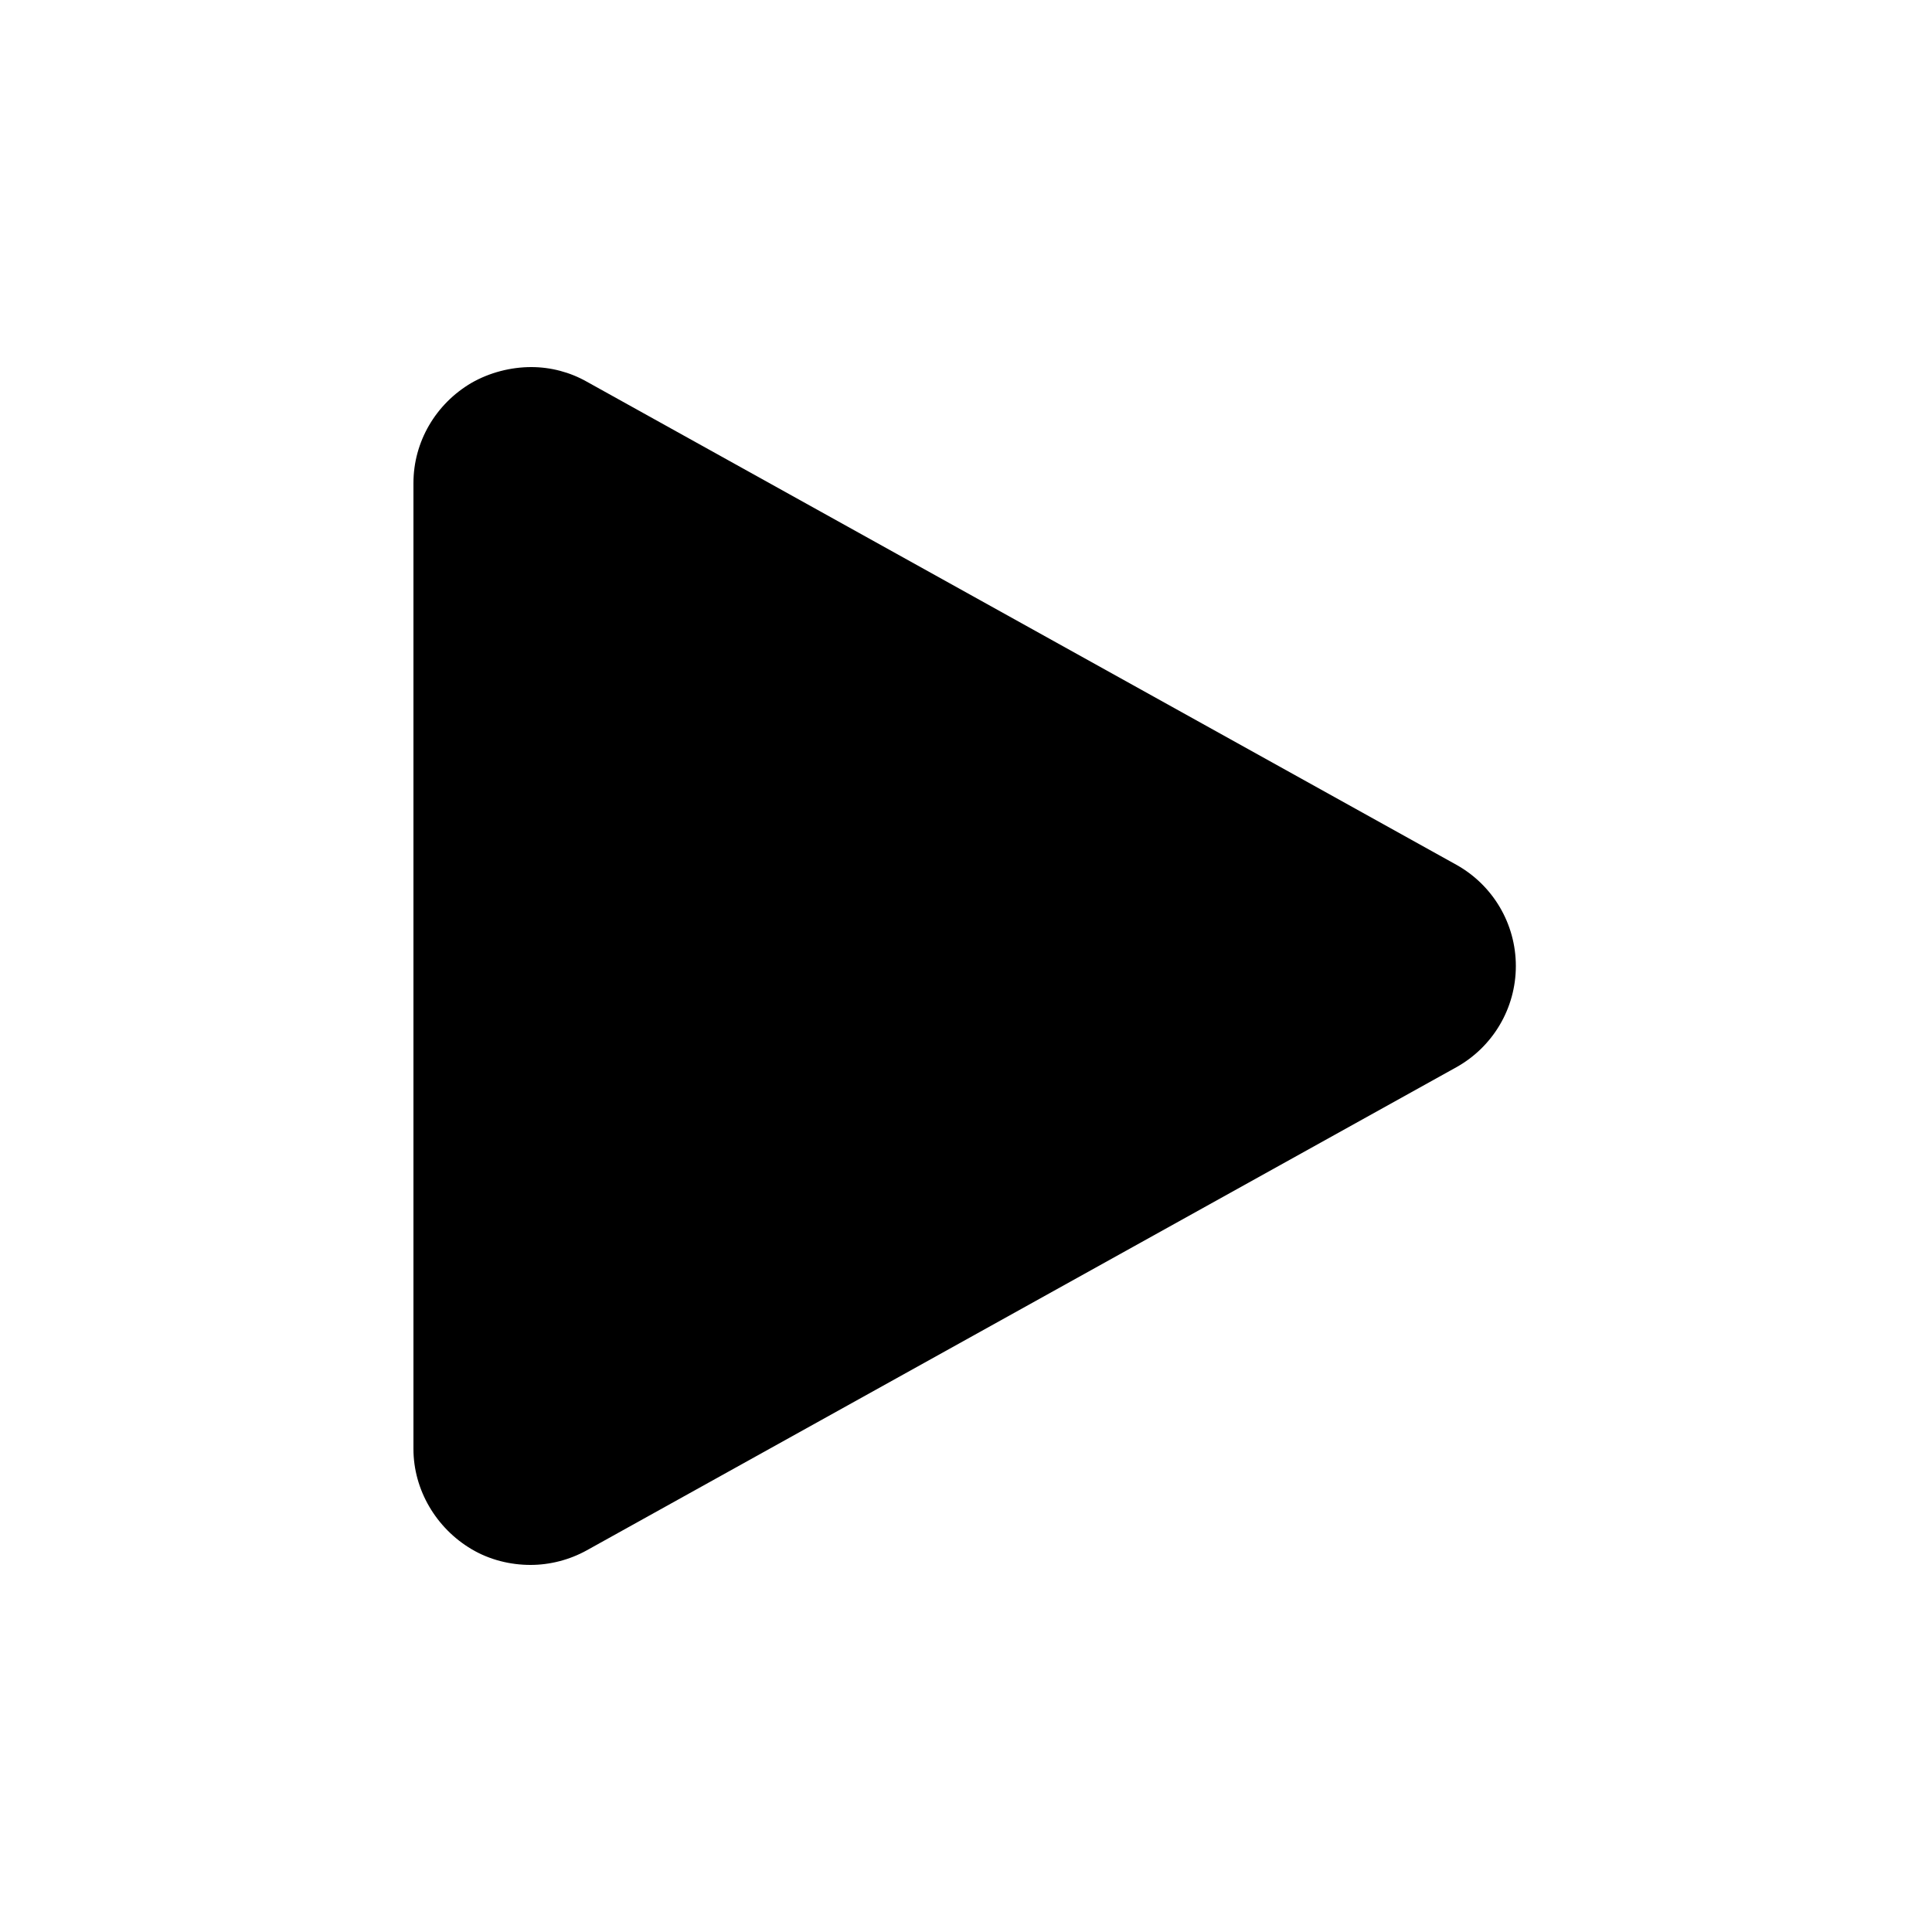
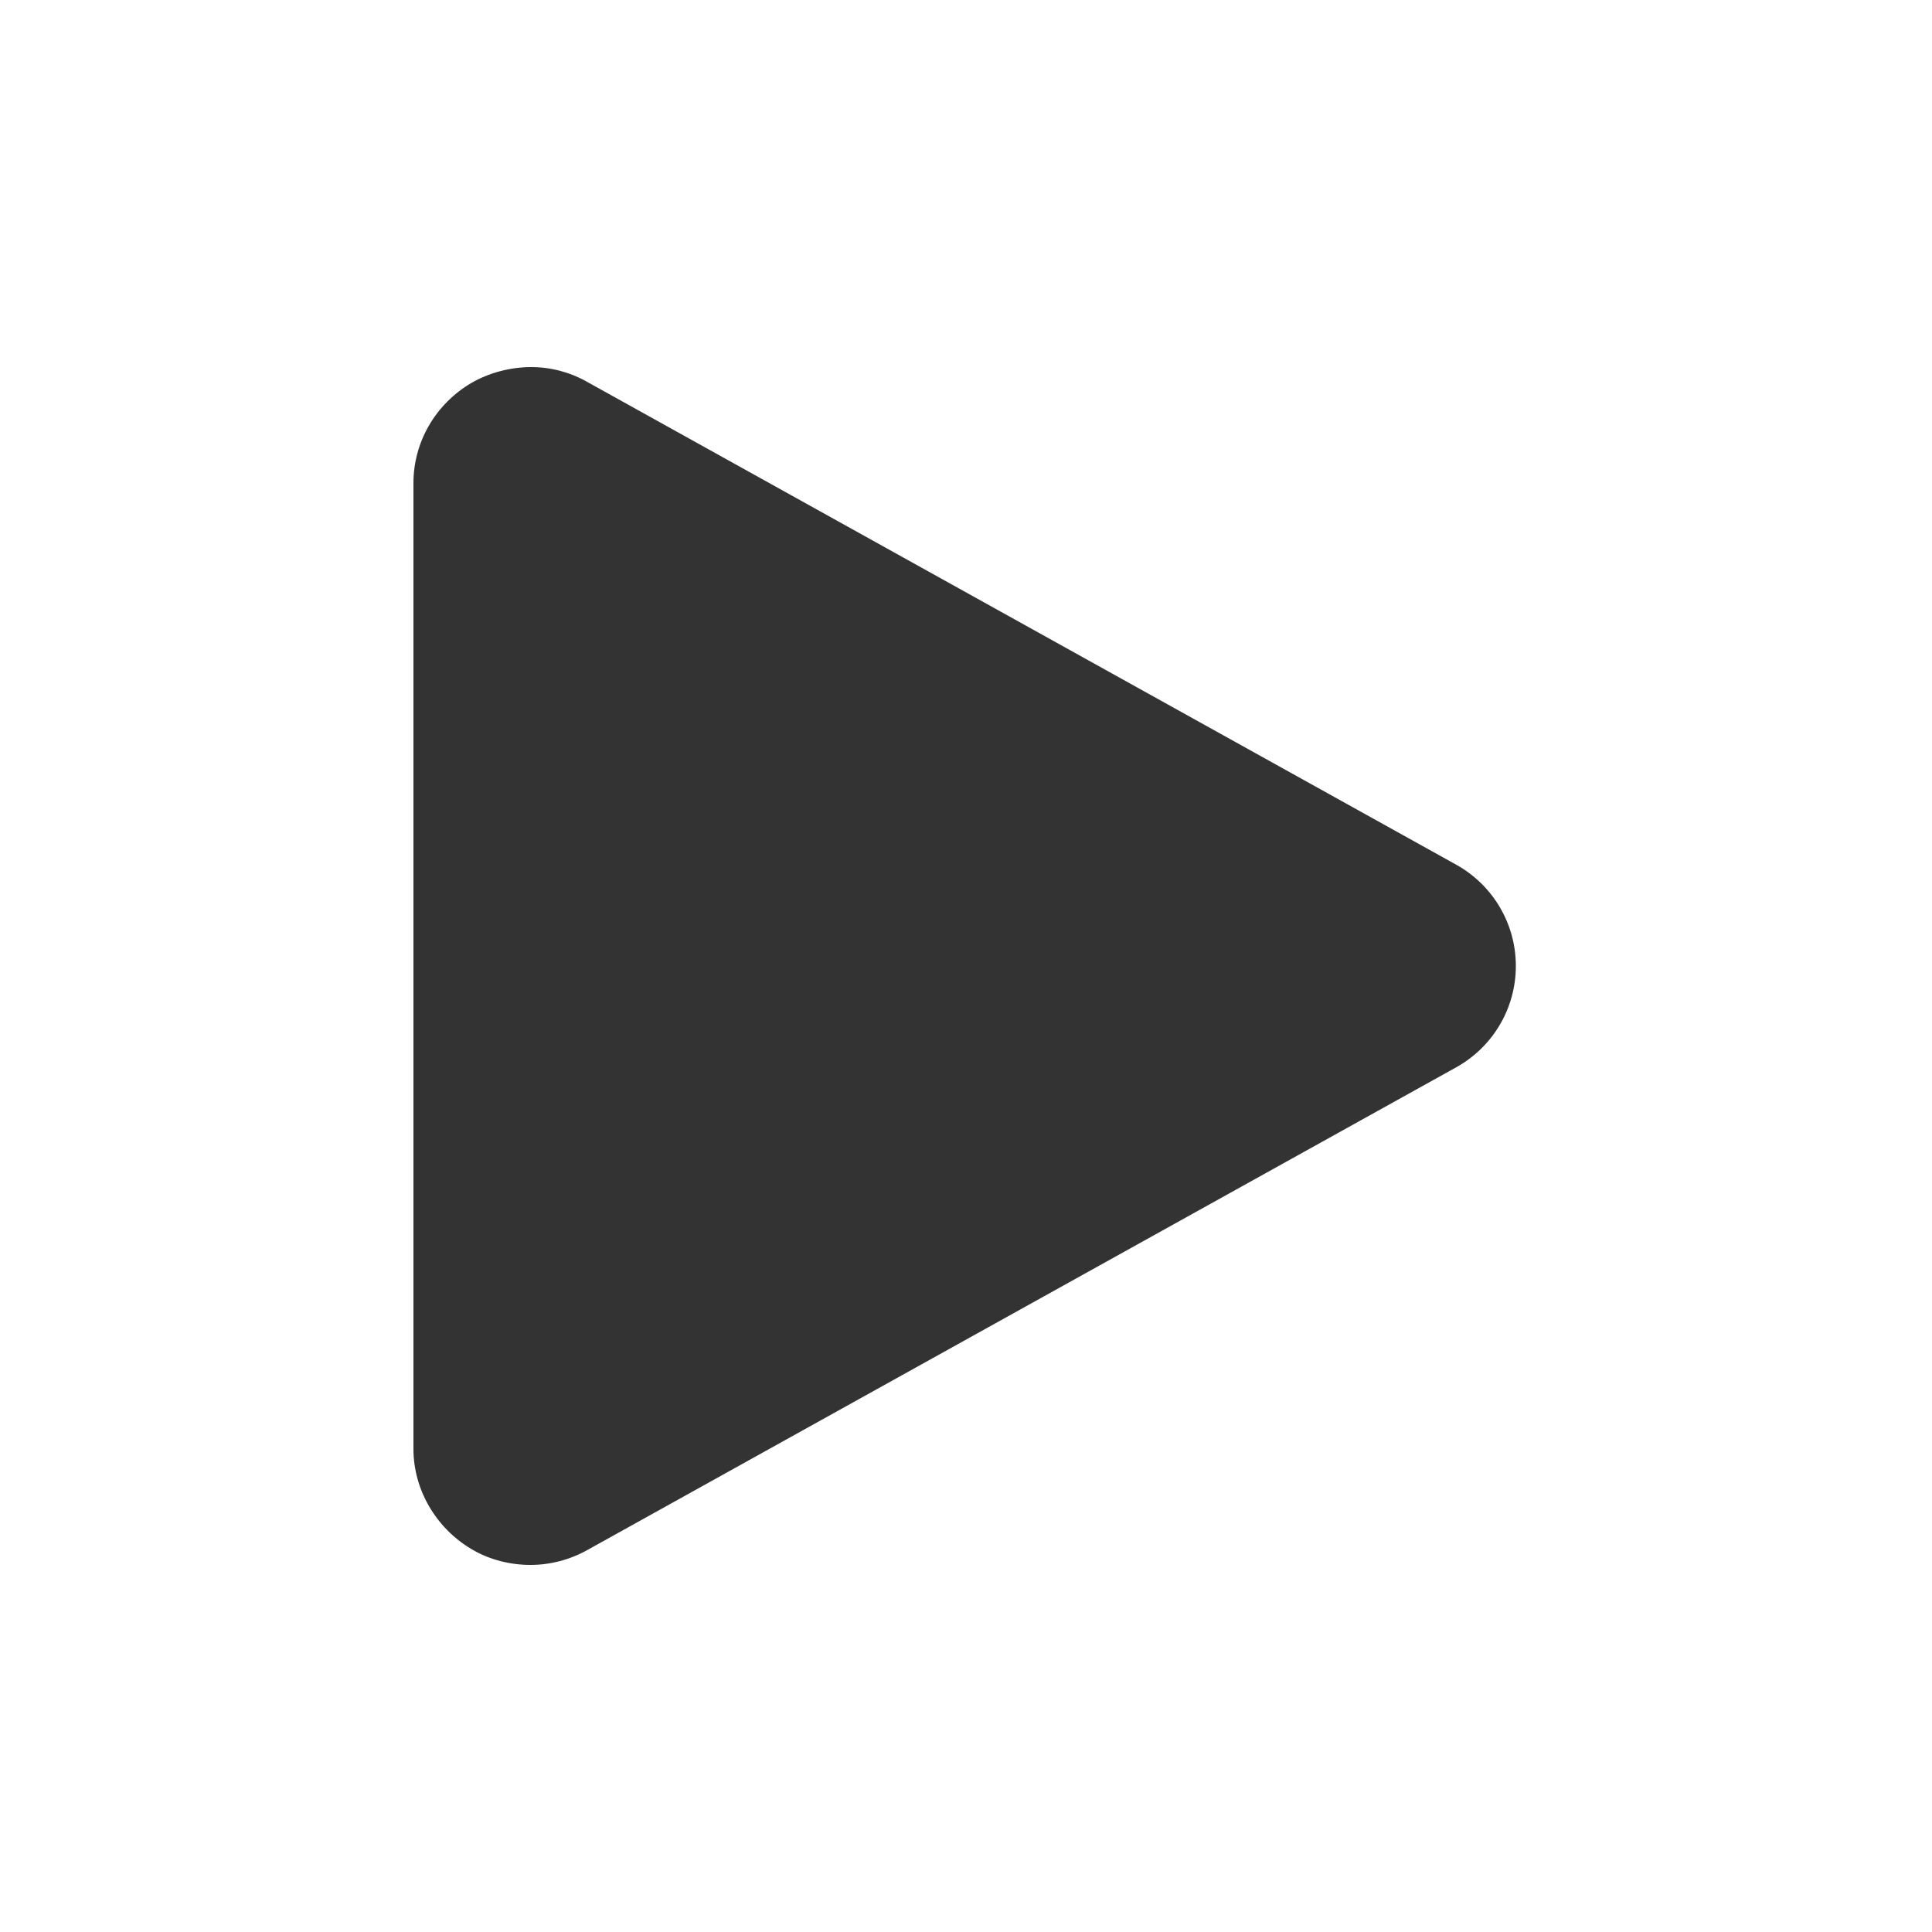
<svg xmlns="http://www.w3.org/2000/svg" version="1.1" id="play" x="0px" y="0px" viewBox="0 0 500 500" style="enable-background:new 0 0 500 500;" xml:space="preserve">
+   <style type="text/css">
+ 	.st0{fill:#333333;}
+ </style>
  <g id="XMLID_5_">
-     <path id="XMLID_17_" d="M137.5,390c-2.6,0-5.5-0.7-7.9-2.1c-4.6-2.7-7.6-7.6-7.6-12.9V125c0-5.3,3.1-10.2,7.6-12.9   c2.3-1.4,5.1-2.1,7.7-2.1c2.5,0,5.1,0.6,7.3,1.9l225,125c4.8,2.6,7.7,7.7,7.7,13.1c0,5.4-2.9,10.5-7.7,13.1l-225,125   C142.5,389.4,140,390,137.5,390z" />
-     <path id="XMLID_14_" d="M137,125l225,125L137,375V125 M137.5,95c-5.3,0-10.8,1.4-15.5,4.1c-9.2,5.4-15,15.2-15,25.9v250   c0,10.6,5.9,20.5,15,25.9c4.7,2.8,10.1,4.1,15.3,4.1c5,0,10.1-1.3,14.6-3.8l225-125c9.5-5.3,15.4-15.3,15.4-26.2   c0-10.9-5.9-20.9-15.4-26.2l-225-125C147.5,96.3,142.5,95,137.5,95L137.5,95z" />
+     <path id="XMLID_17_" class="st0" d="M137.5,390c-2.6,0-5.5-0.7-7.9-2.1c-4.6-2.7-7.6-7.6-7.6-12.9V125c0-5.3,3.1-10.2,7.6-12.9   c2.3-1.4,5.1-2.1,7.7-2.1c2.5,0,5.1,0.6,7.3,1.9l225,125c4.8,2.6,7.7,7.7,7.7,13.1c0,5.4-2.9,10.5-7.7,13.1l-225,125   C142.5,389.4,140,390,137.5,390z" />
+     <path id="XMLID_14_" class="st0" d="M137,125l225,125L137,375V125 M137.5,95c-5.3,0-10.8,1.4-15.5,4.1c-9.2,5.4-15,15.2-15,25.9   v250c0,10.6,5.9,20.5,15,25.9c4.7,2.8,10.1,4.1,15.3,4.1c5,0,10.1-1.3,14.6-3.8l225-125c9.5-5.3,15.4-15.3,15.4-26.2   c0-10.9-5.9-20.9-15.4-26.2l-225-125C147.5,96.3,142.5,95,137.5,95L137.5,95z" />
  </g>
</svg>
